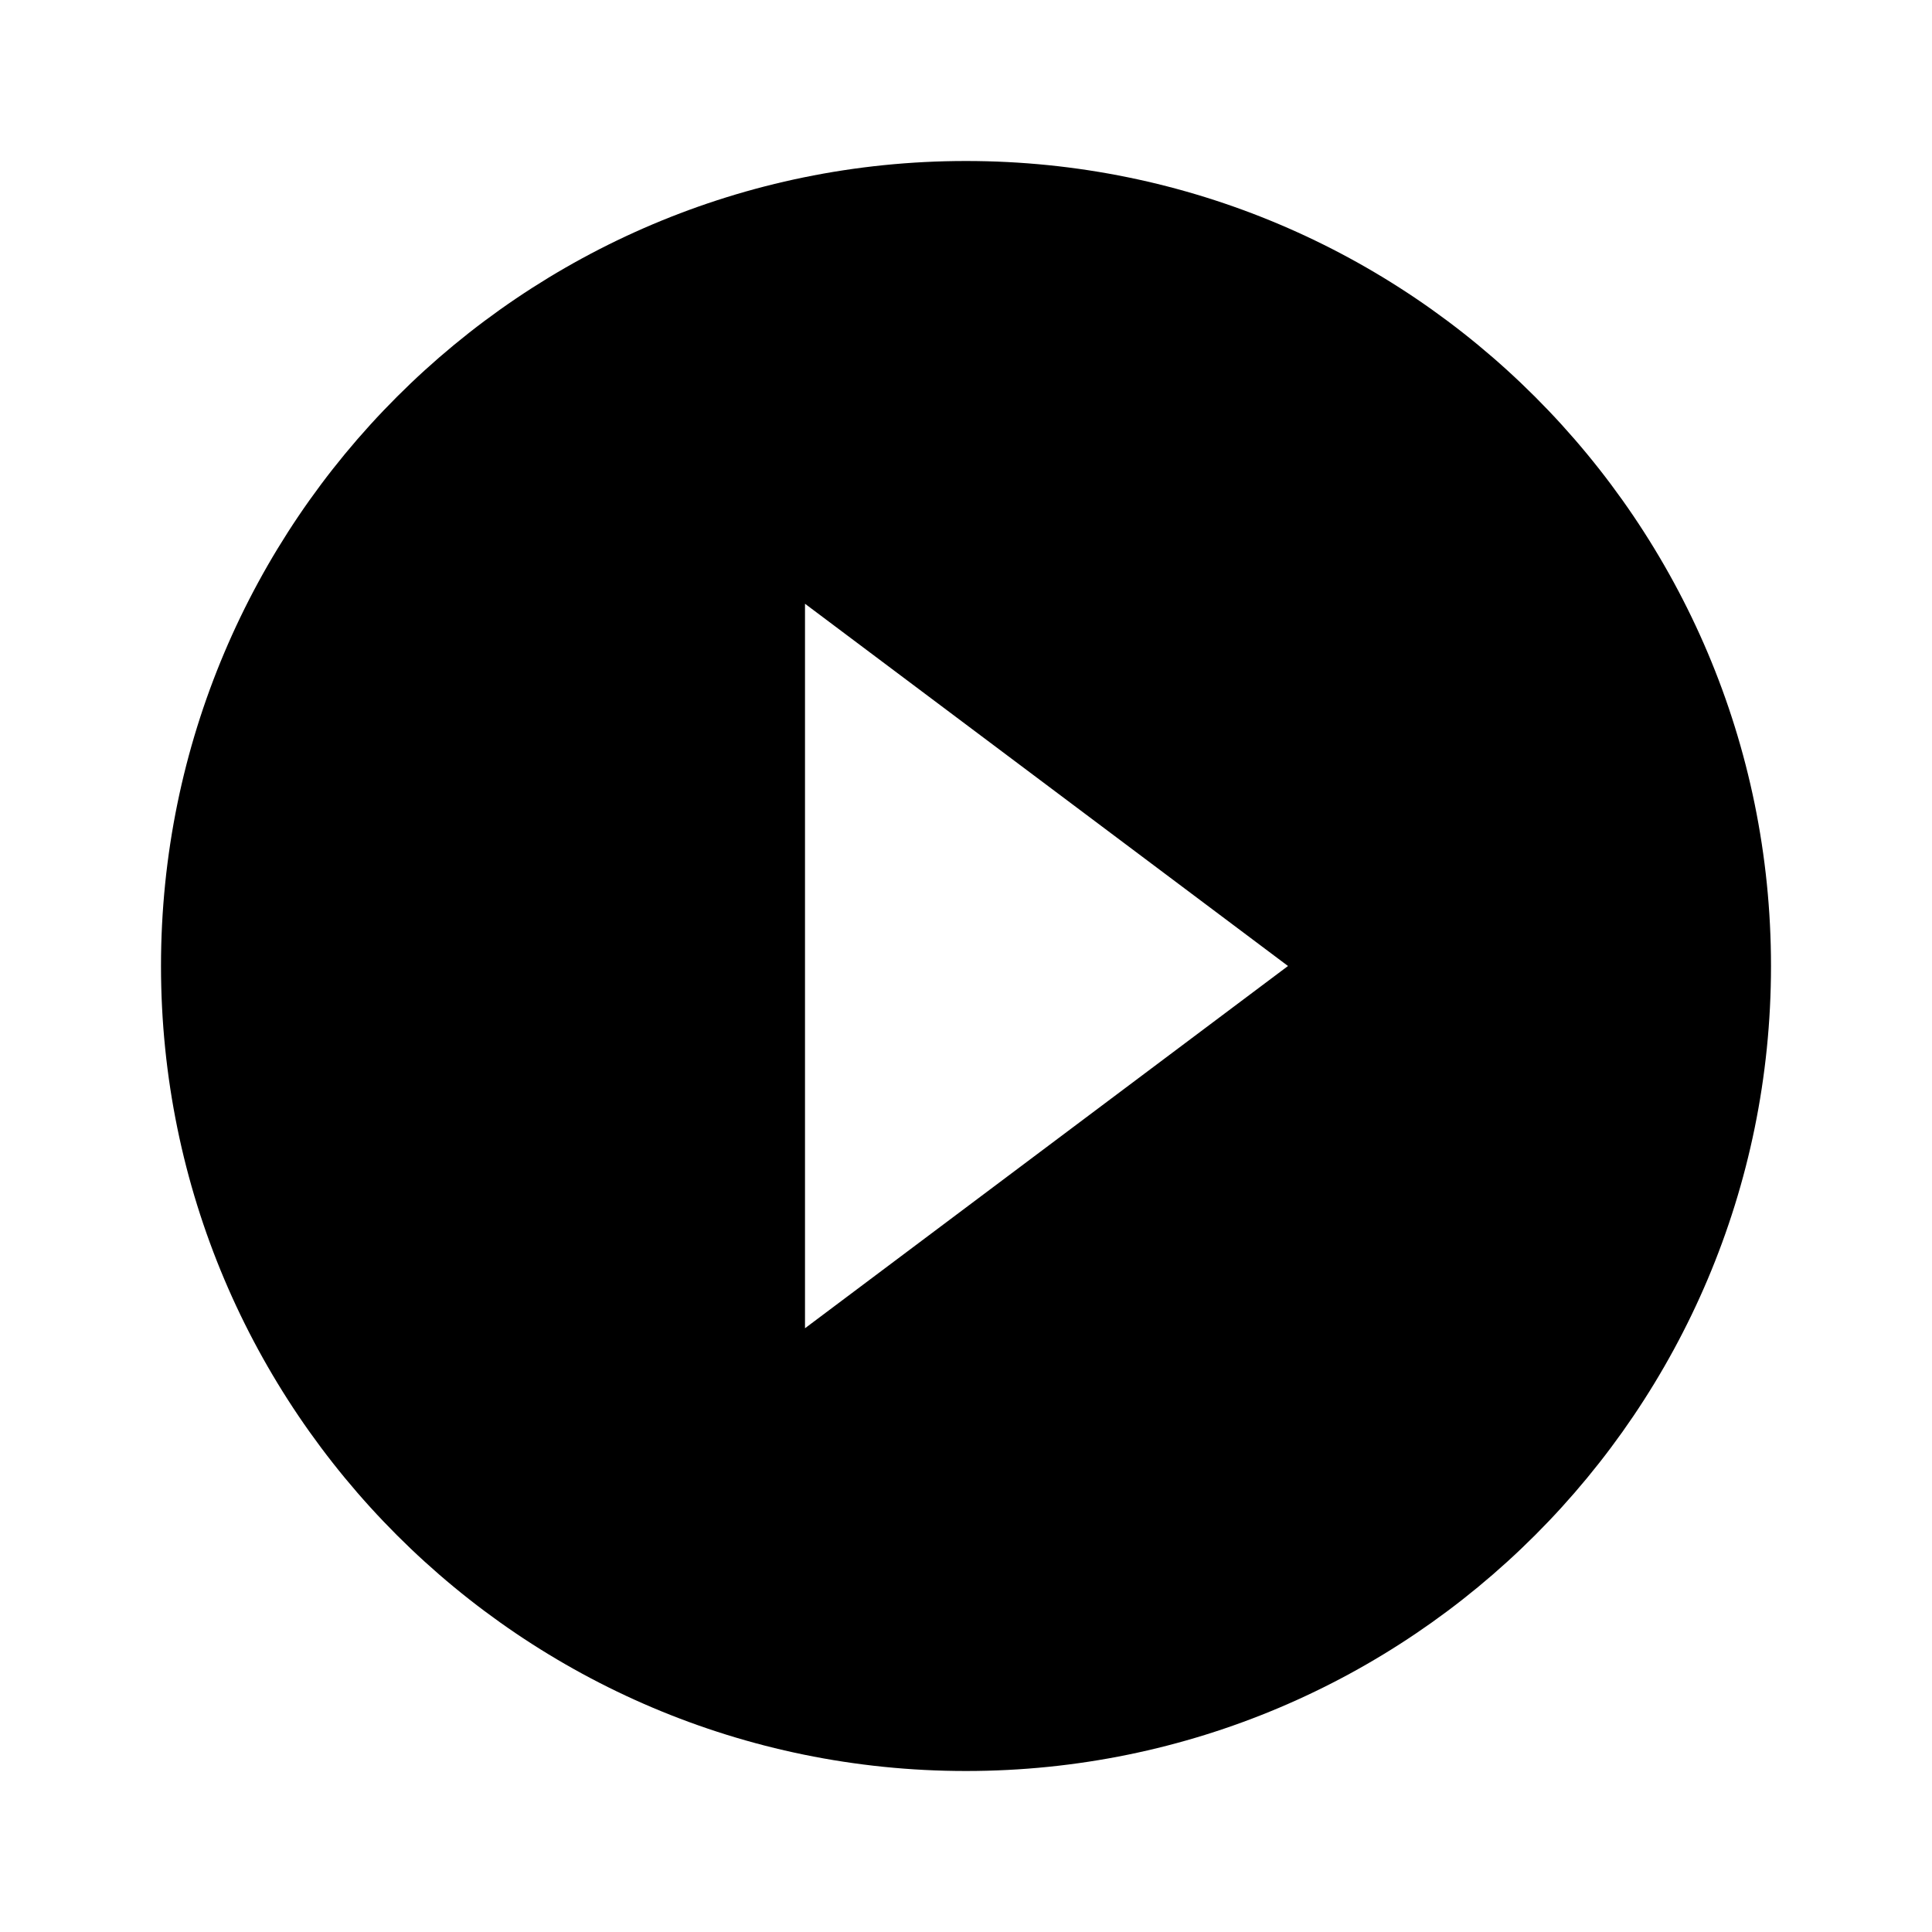
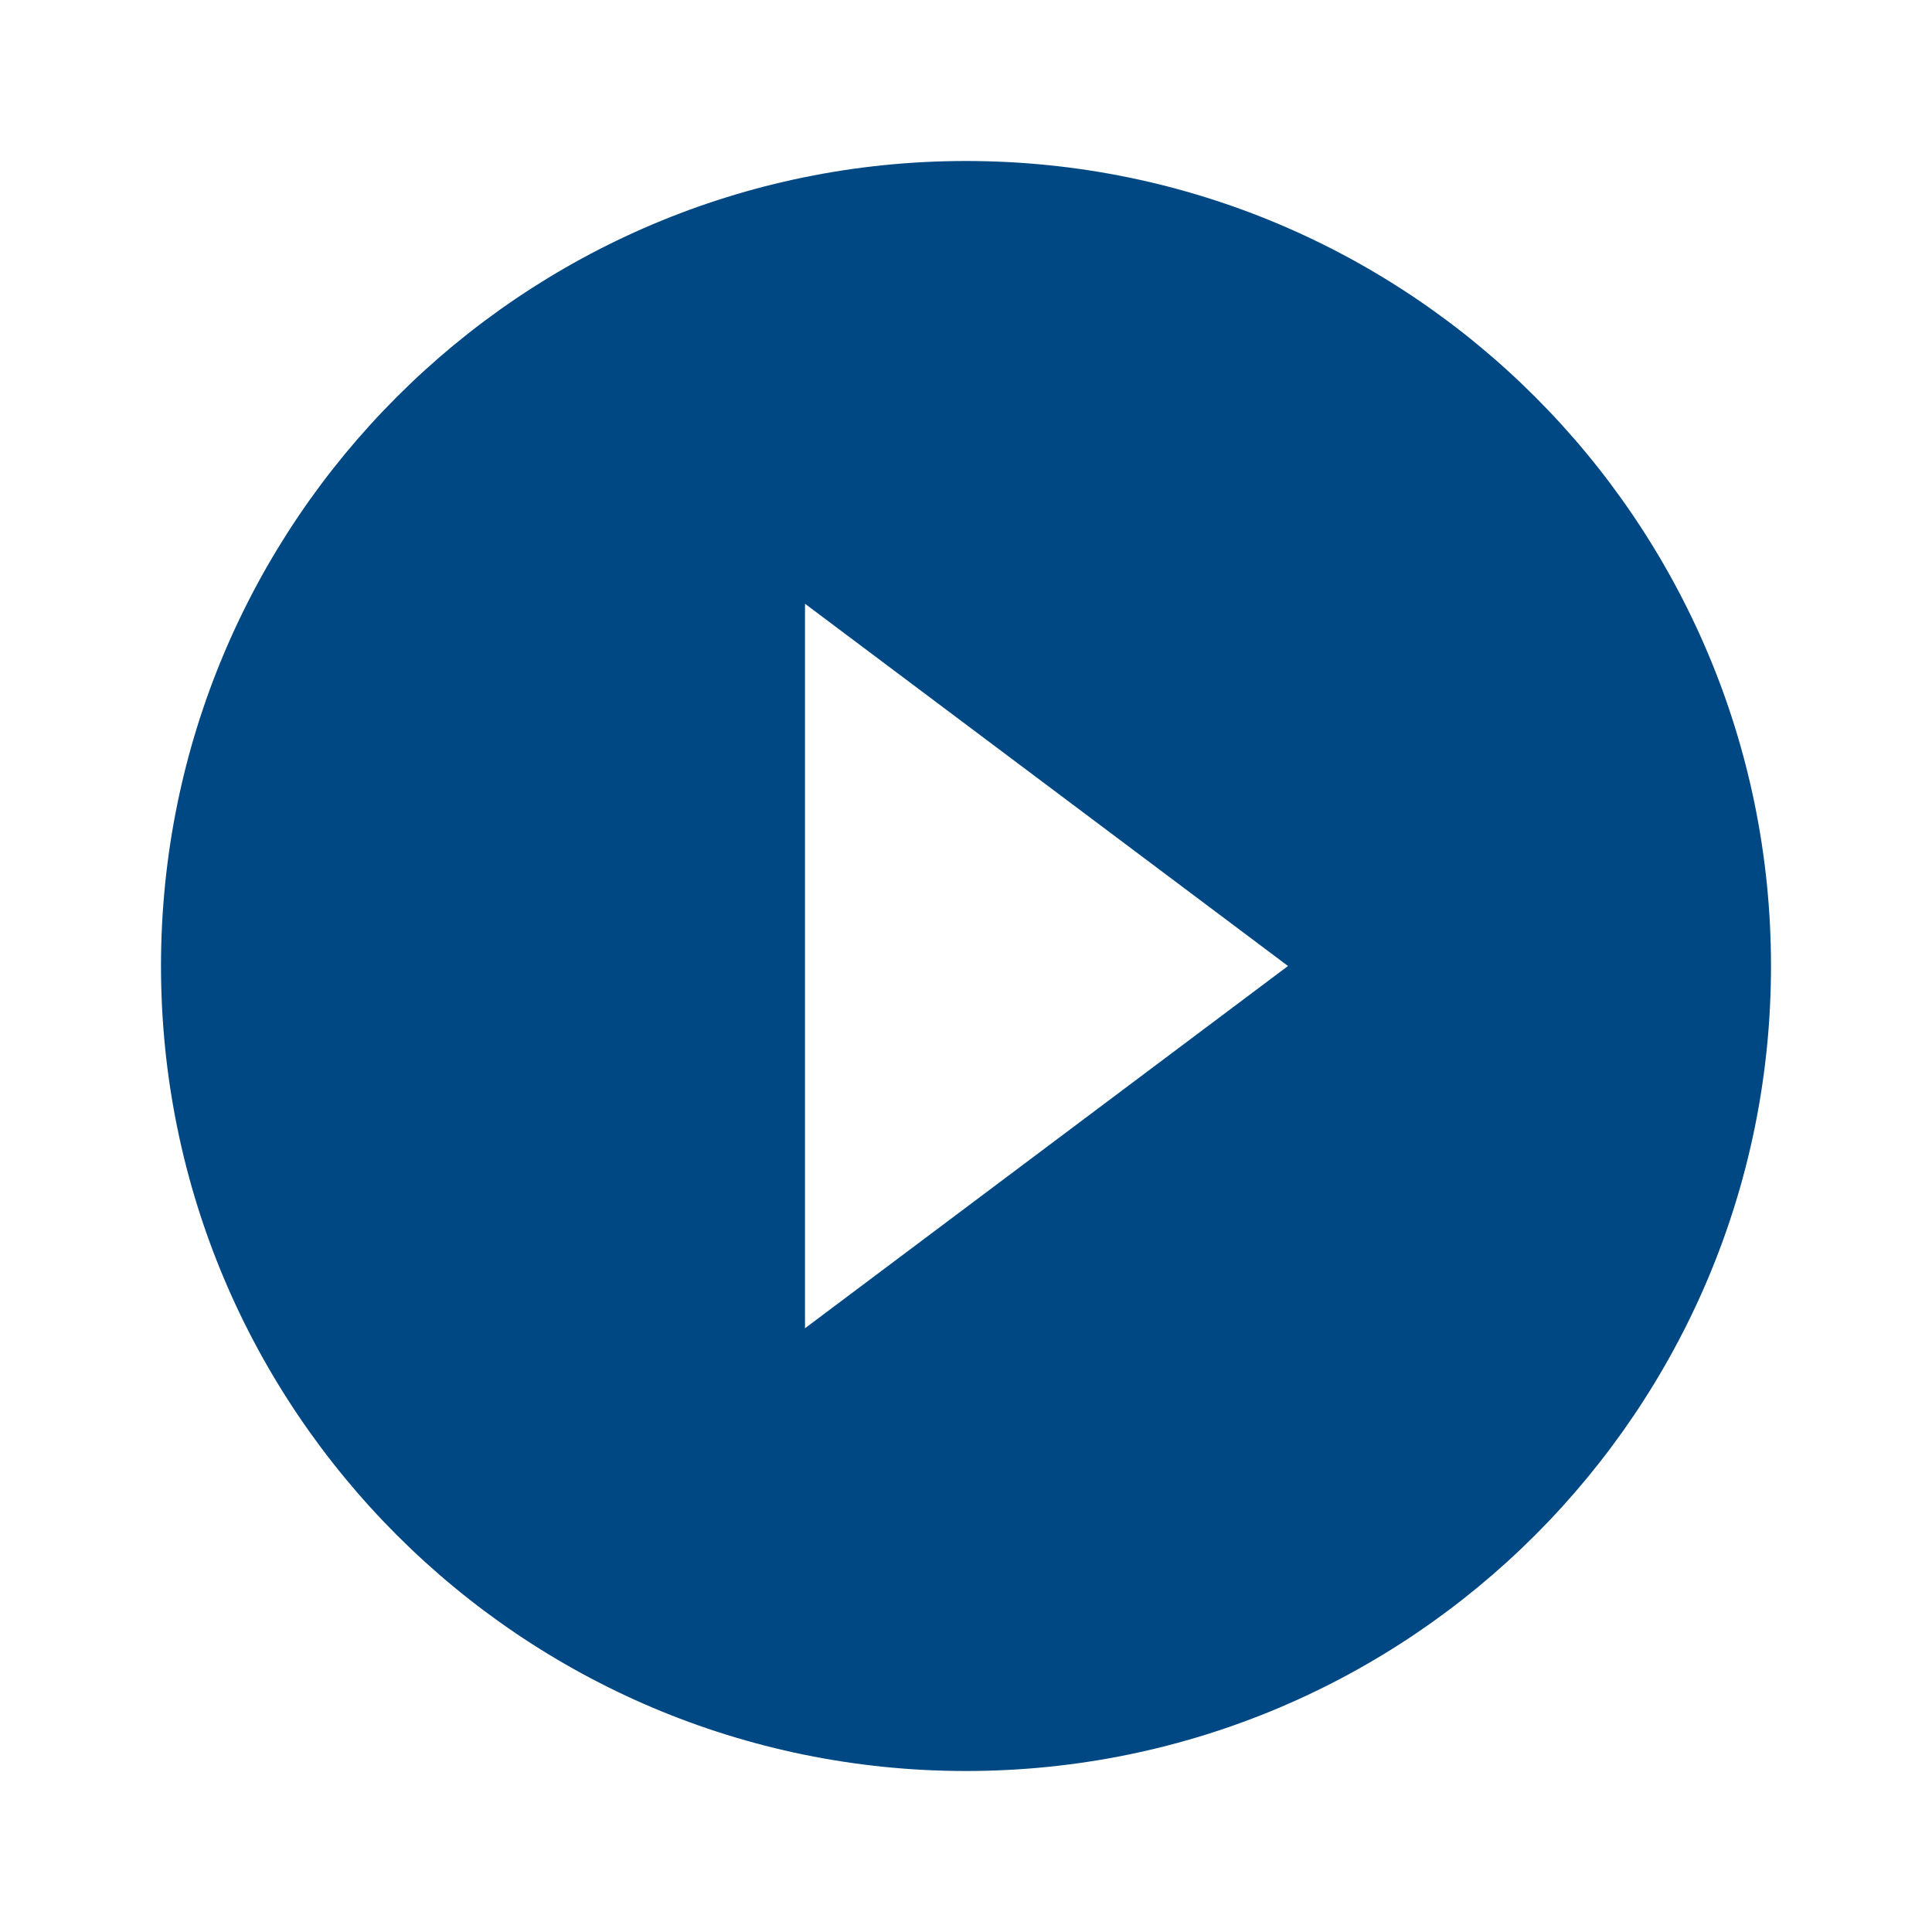
- <svg xmlns="http://www.w3.org/2000/svg" fill="#000000" height="24" viewBox="0 0 24 24" width="24">
+ <svg xmlns="http://www.w3.org/2000/svg" fill="#004883" height="24" viewBox="0 0 24 24" width="24">
  <path d="M0 0h24v24H0z" fill="none" />
  <path d="M12 2C6.48 2 2 6.48 2 12s4.48 10 10 10 10-4.48 10-10S17.52 2 12 2zm-2 14.5v-9l6 4.5-6 4.5z" />
</svg>
